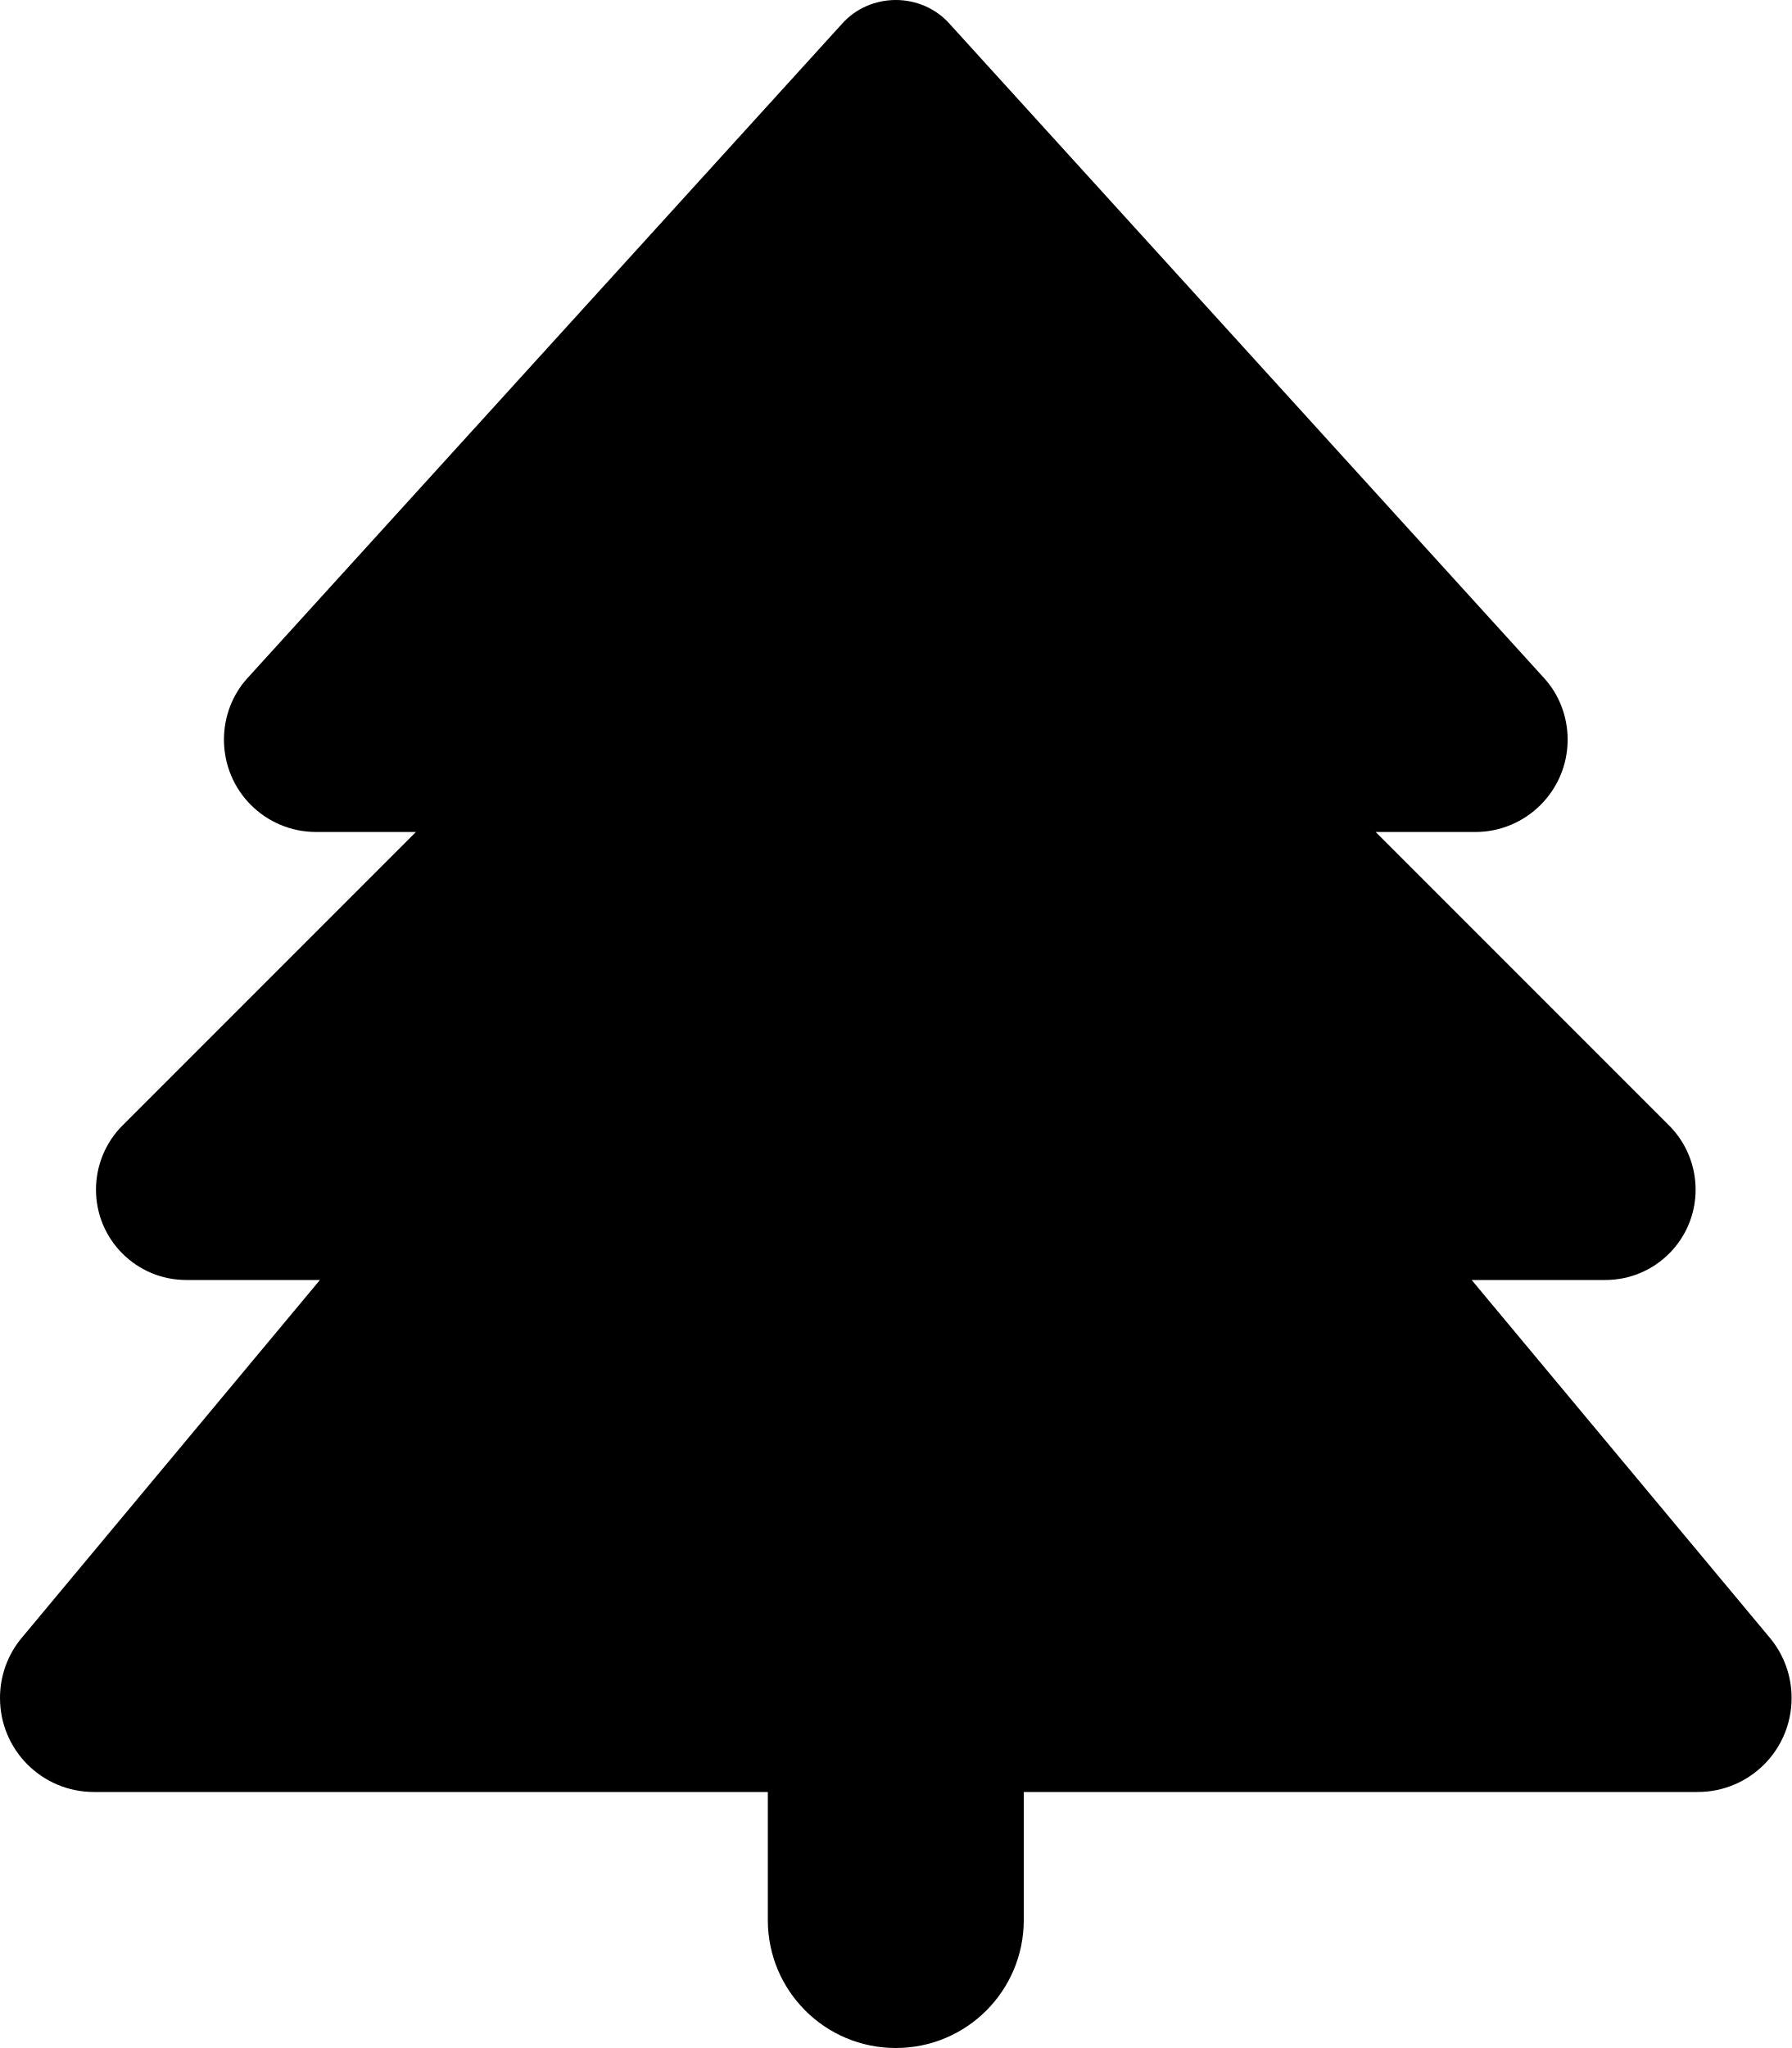
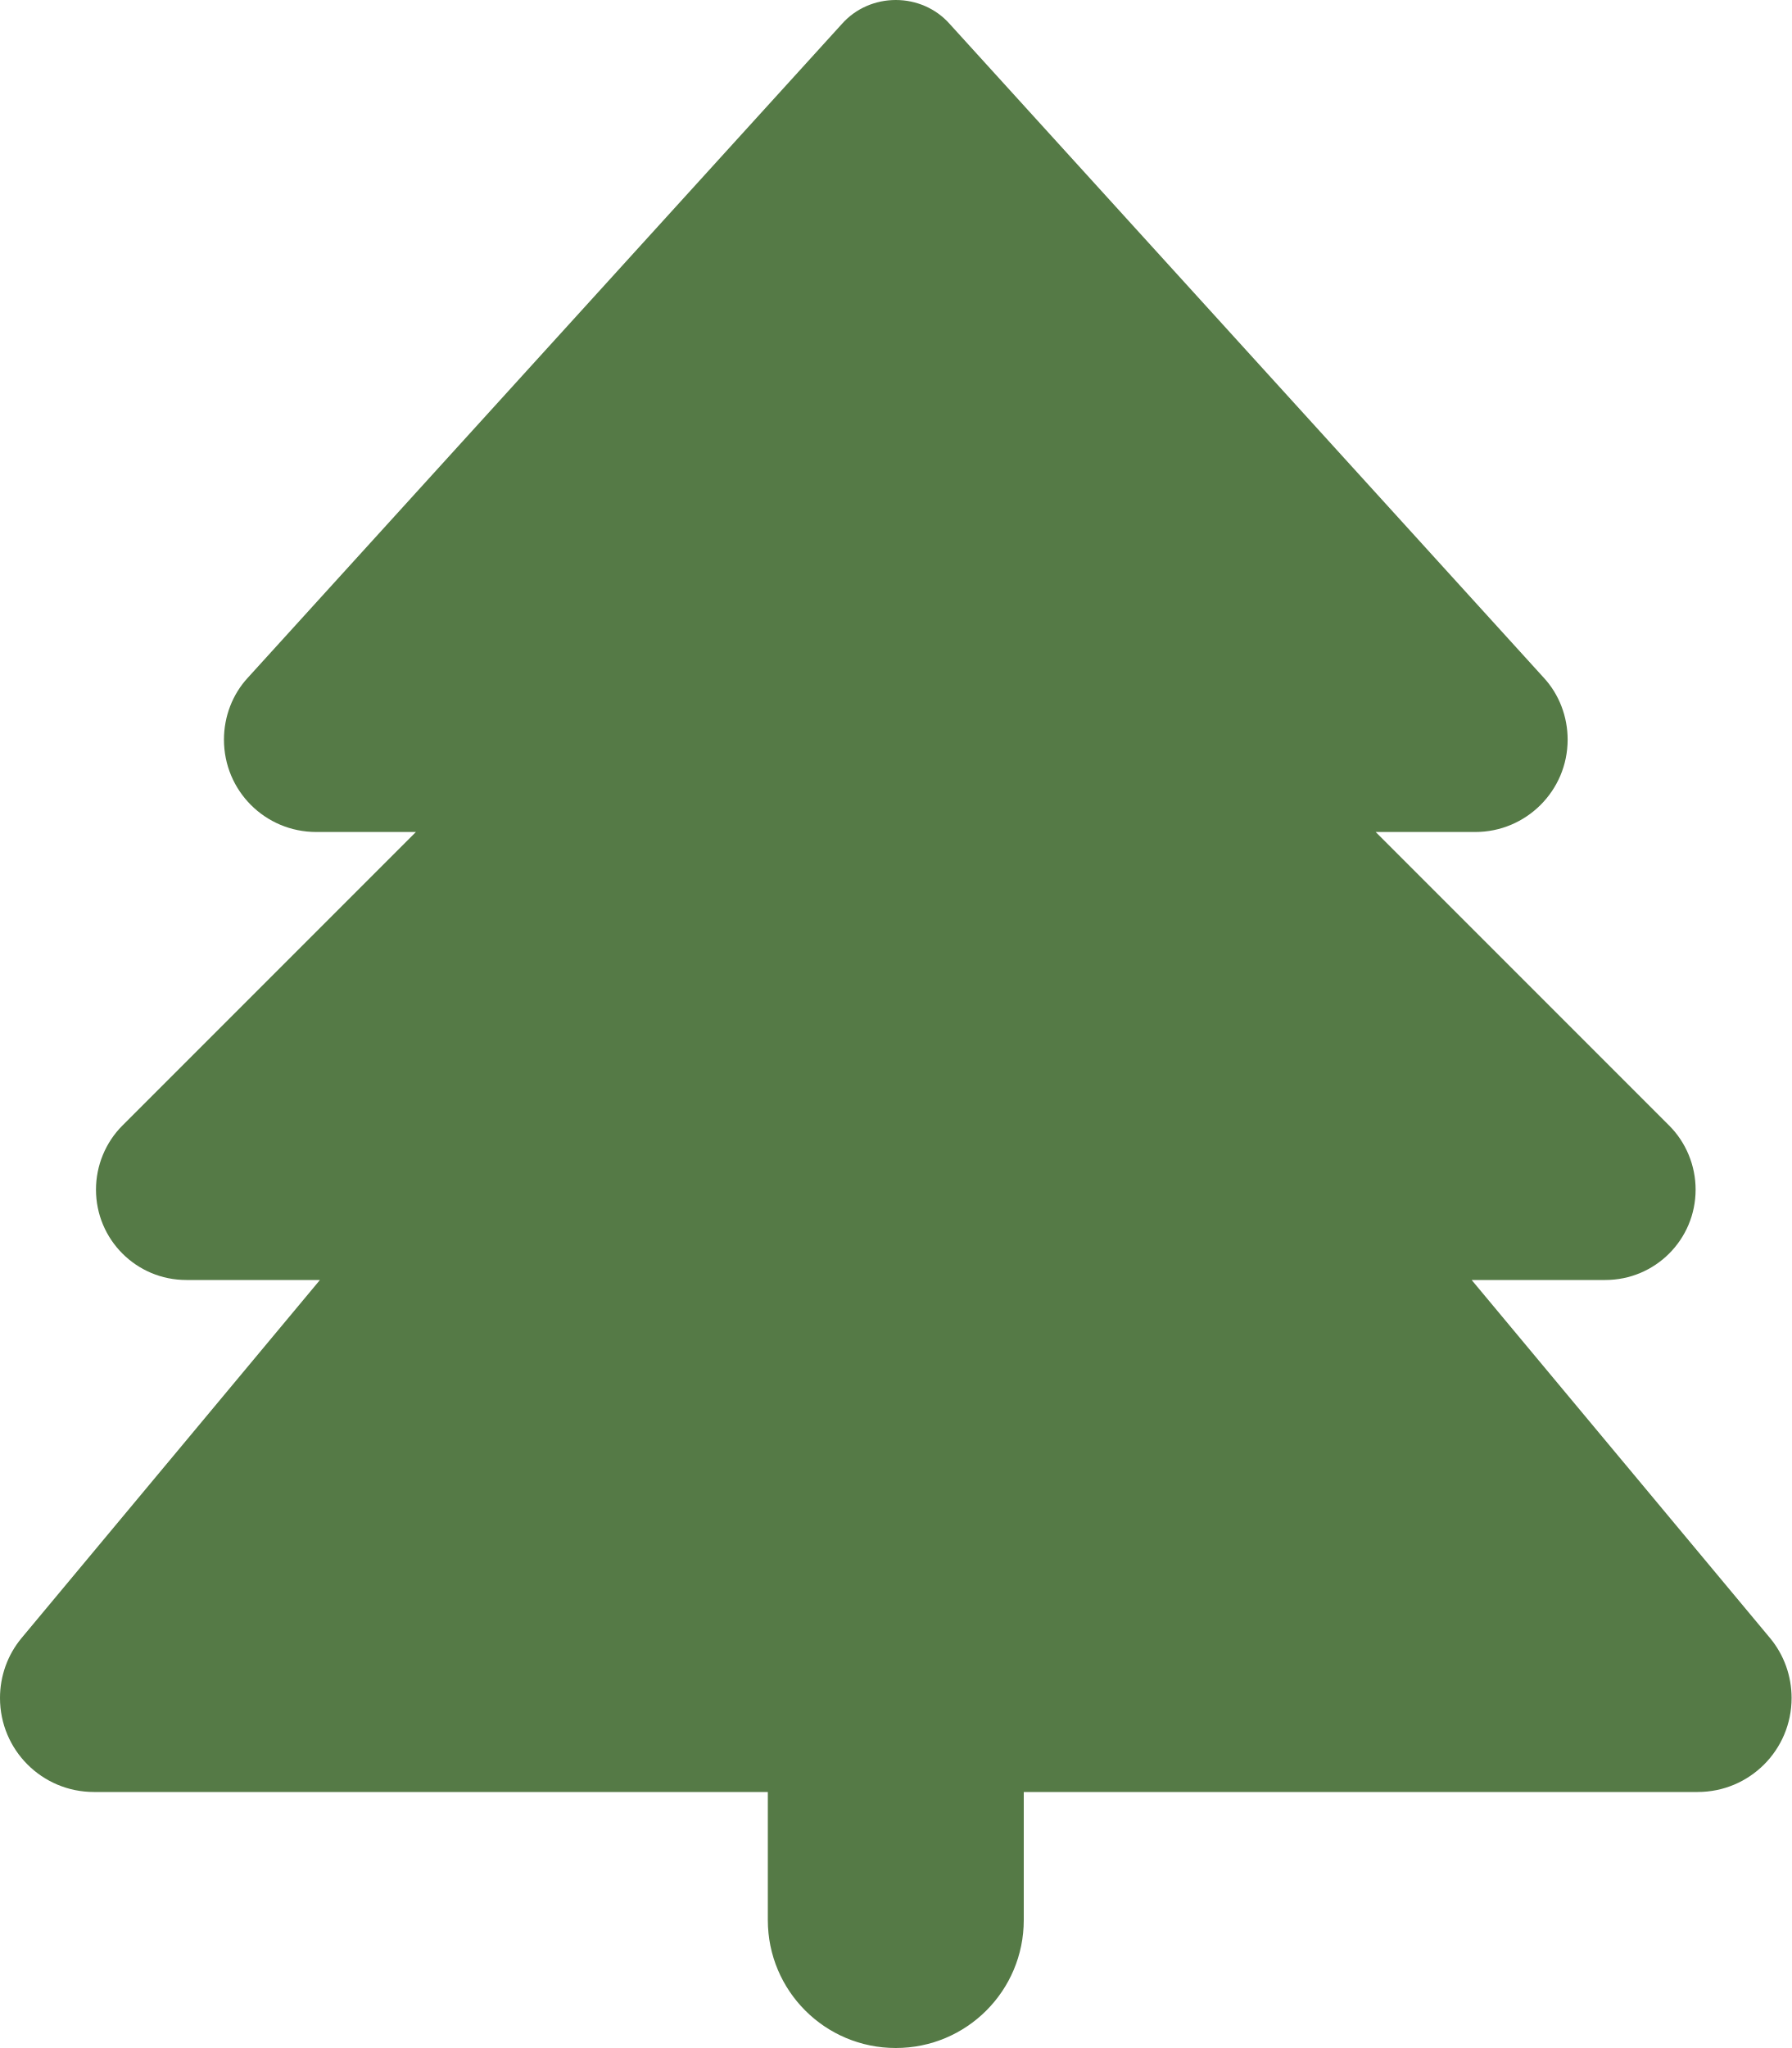
<svg xmlns="http://www.w3.org/2000/svg" height="1em" viewBox="0 0 448 512">
+   <style>svg{fill:#557a46}</style>
  <path d="M210.6 5.9L62 169.4c-3.9 4.2-6 9.8-6 15.5C56 197.7 66.3 208 79.1 208H104L30.6 281.4c-4.2 4.2-6.6 10-6.6 16C24 309.9 34.1 320 46.6 320H80L5.4 409.5C1.9 413.7 0 419 0 424.5c0 13 10.5 23.5 23.5 23.5H192v32c0 17.7 14.3 32 32 32s32-14.3 32-32V448H424.5c13 0 23.5-10.5 23.5-23.5c0-5.5-1.9-10.8-5.4-15L368 320h33.4c12.5 0 22.6-10.1 22.6-22.6c0-6-2.4-11.8-6.6-16L344 208h24.9c12.7 0 23.1-10.3 23.1-23.1c0-5.7-2.1-11.3-6-15.5L237.4 5.9C234 2.1 229.1 0 224 0s-10 2.1-13.4 5.9z" />
</svg>
